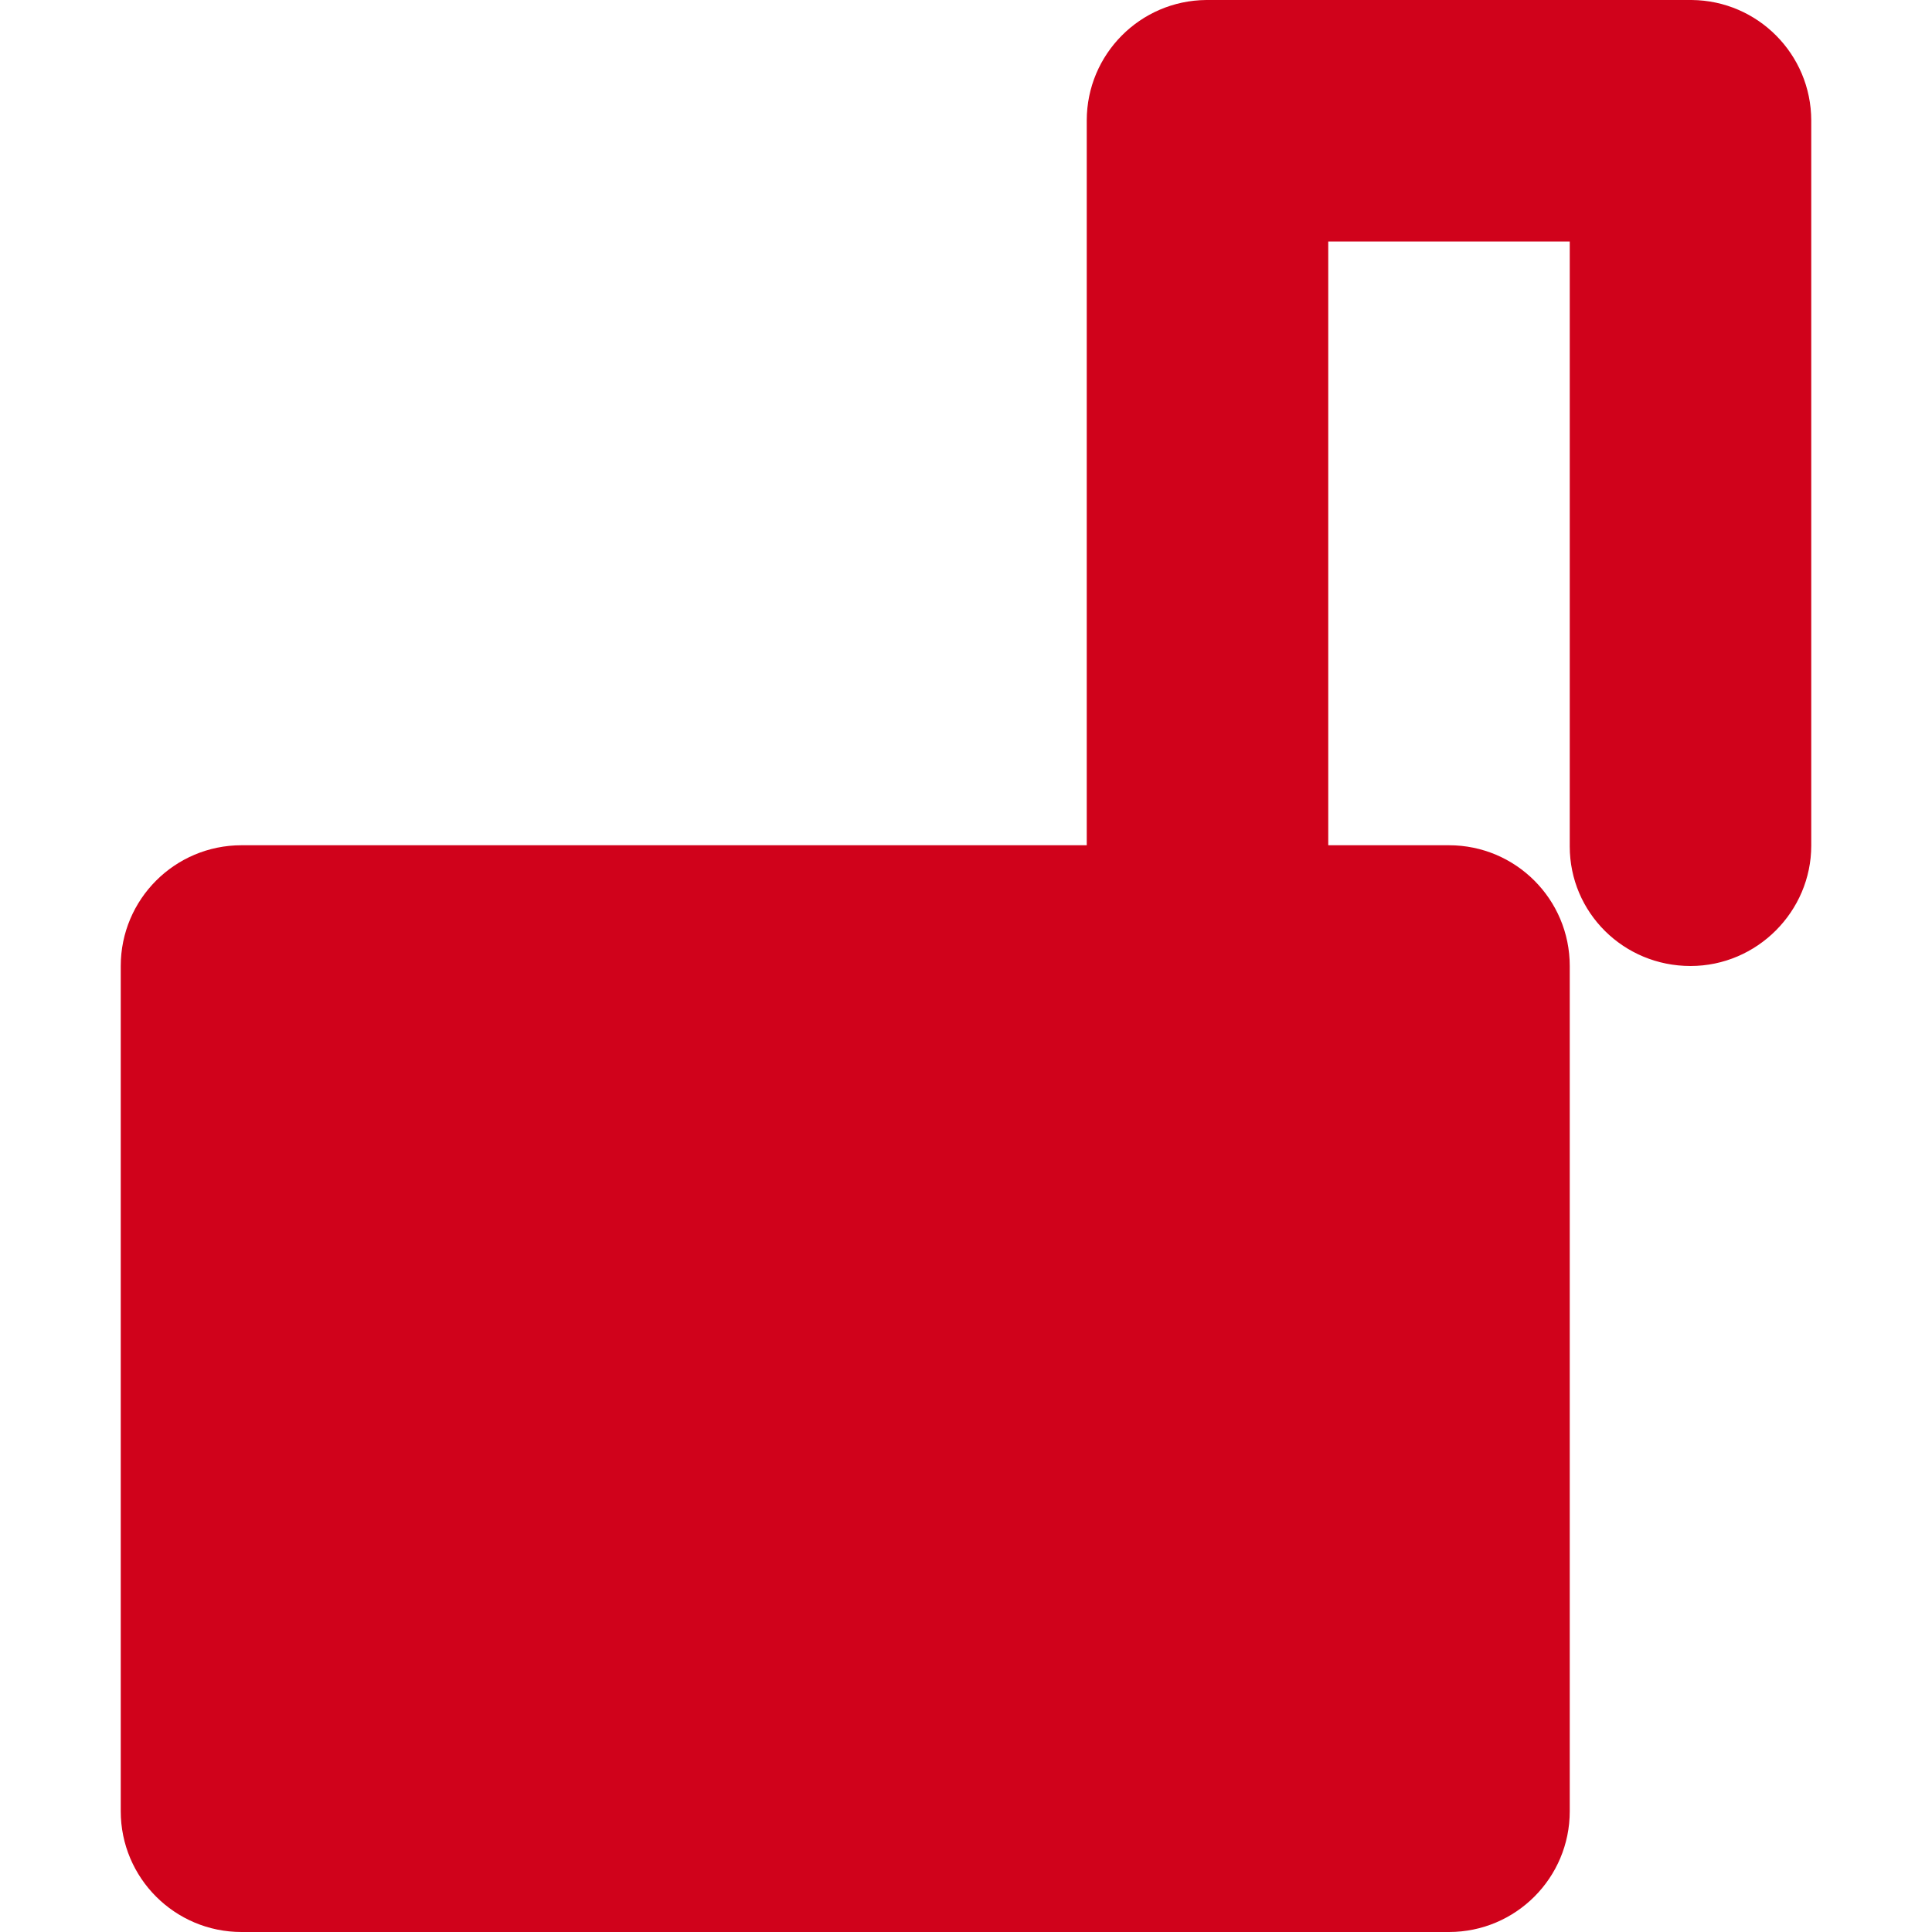
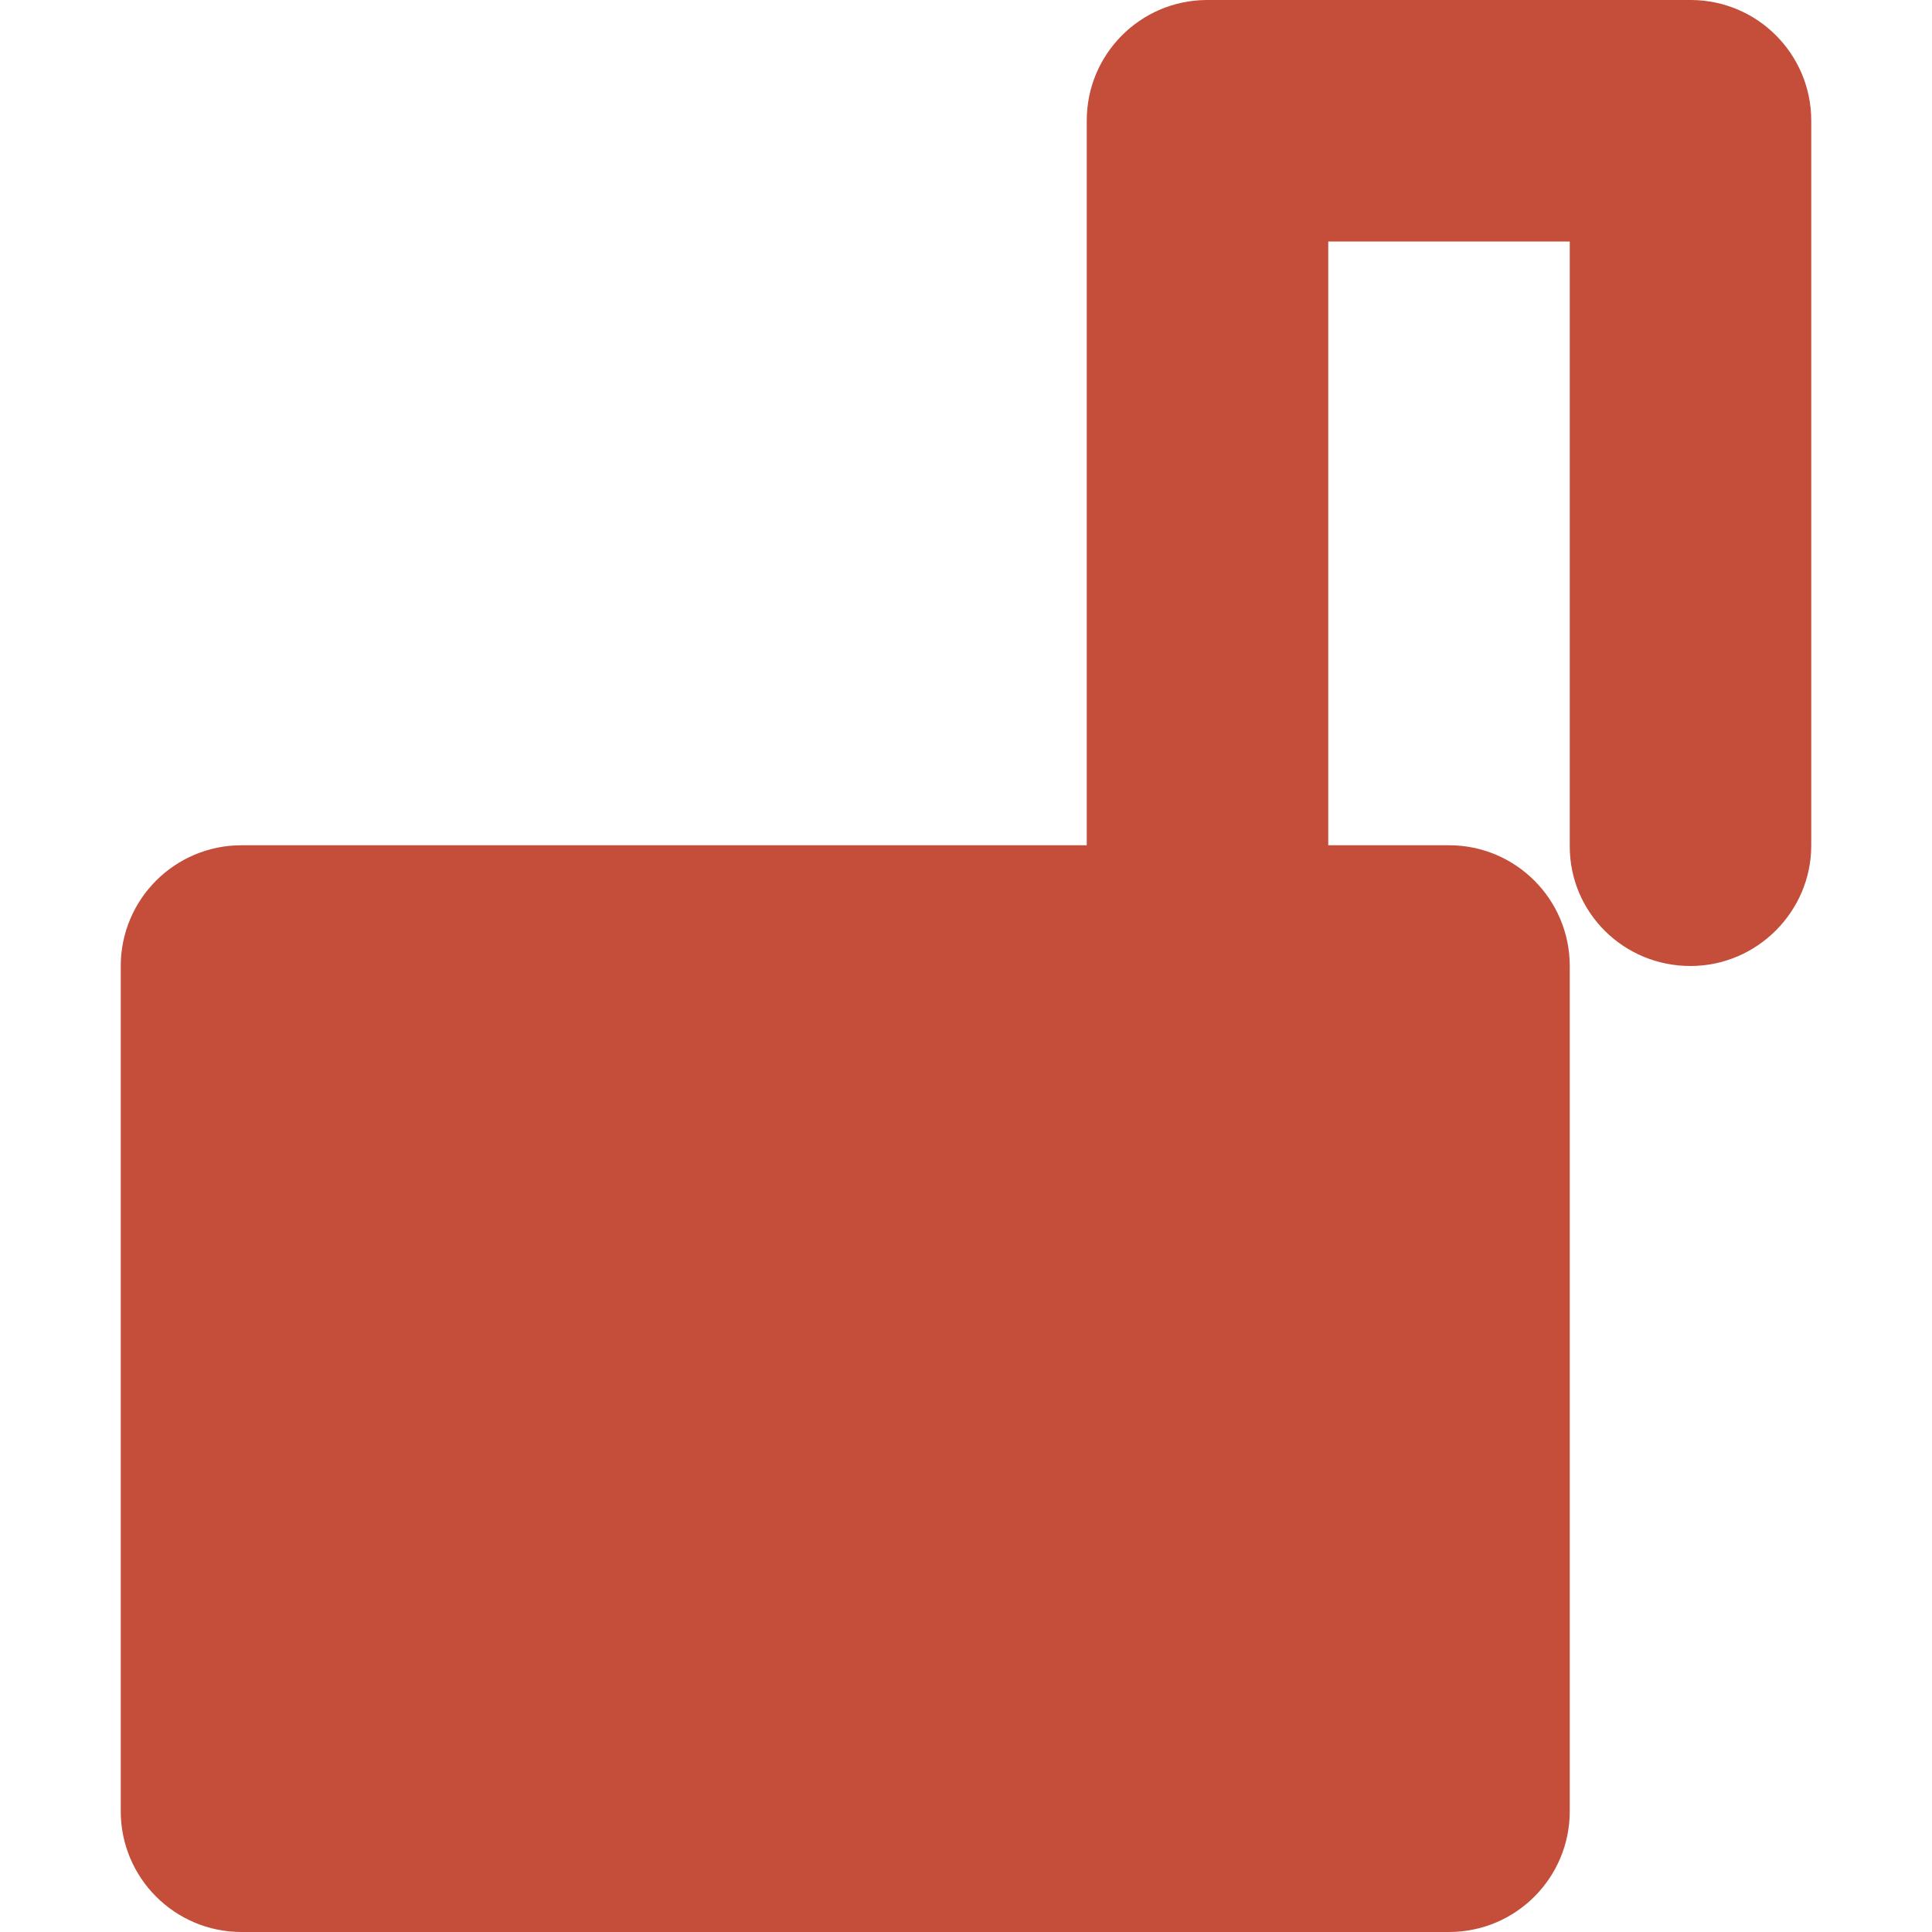
<svg xmlns="http://www.w3.org/2000/svg" width="16" height="16" viewBox="0 0 16 16">
-   <g fill="#D0021B" fill-rule="evenodd" transform="translate(1 0)">
+   <g fill="#C44E3A" fill-rule="evenodd" transform="translate(1 0)">
    <rect width="12" height="9" y="7" rx="1" />
    <path d="M12 7.01c0 .546.444.99 1 .99.552 0 1-.453 1-.997V.997A.999.999 0 0 0 13.01 0H8.99A.998.998 0 0 0 8 .997v6.006a1 1 0 0 0 2 .006V2h2v5.01z" />
  </g>
</svg>
